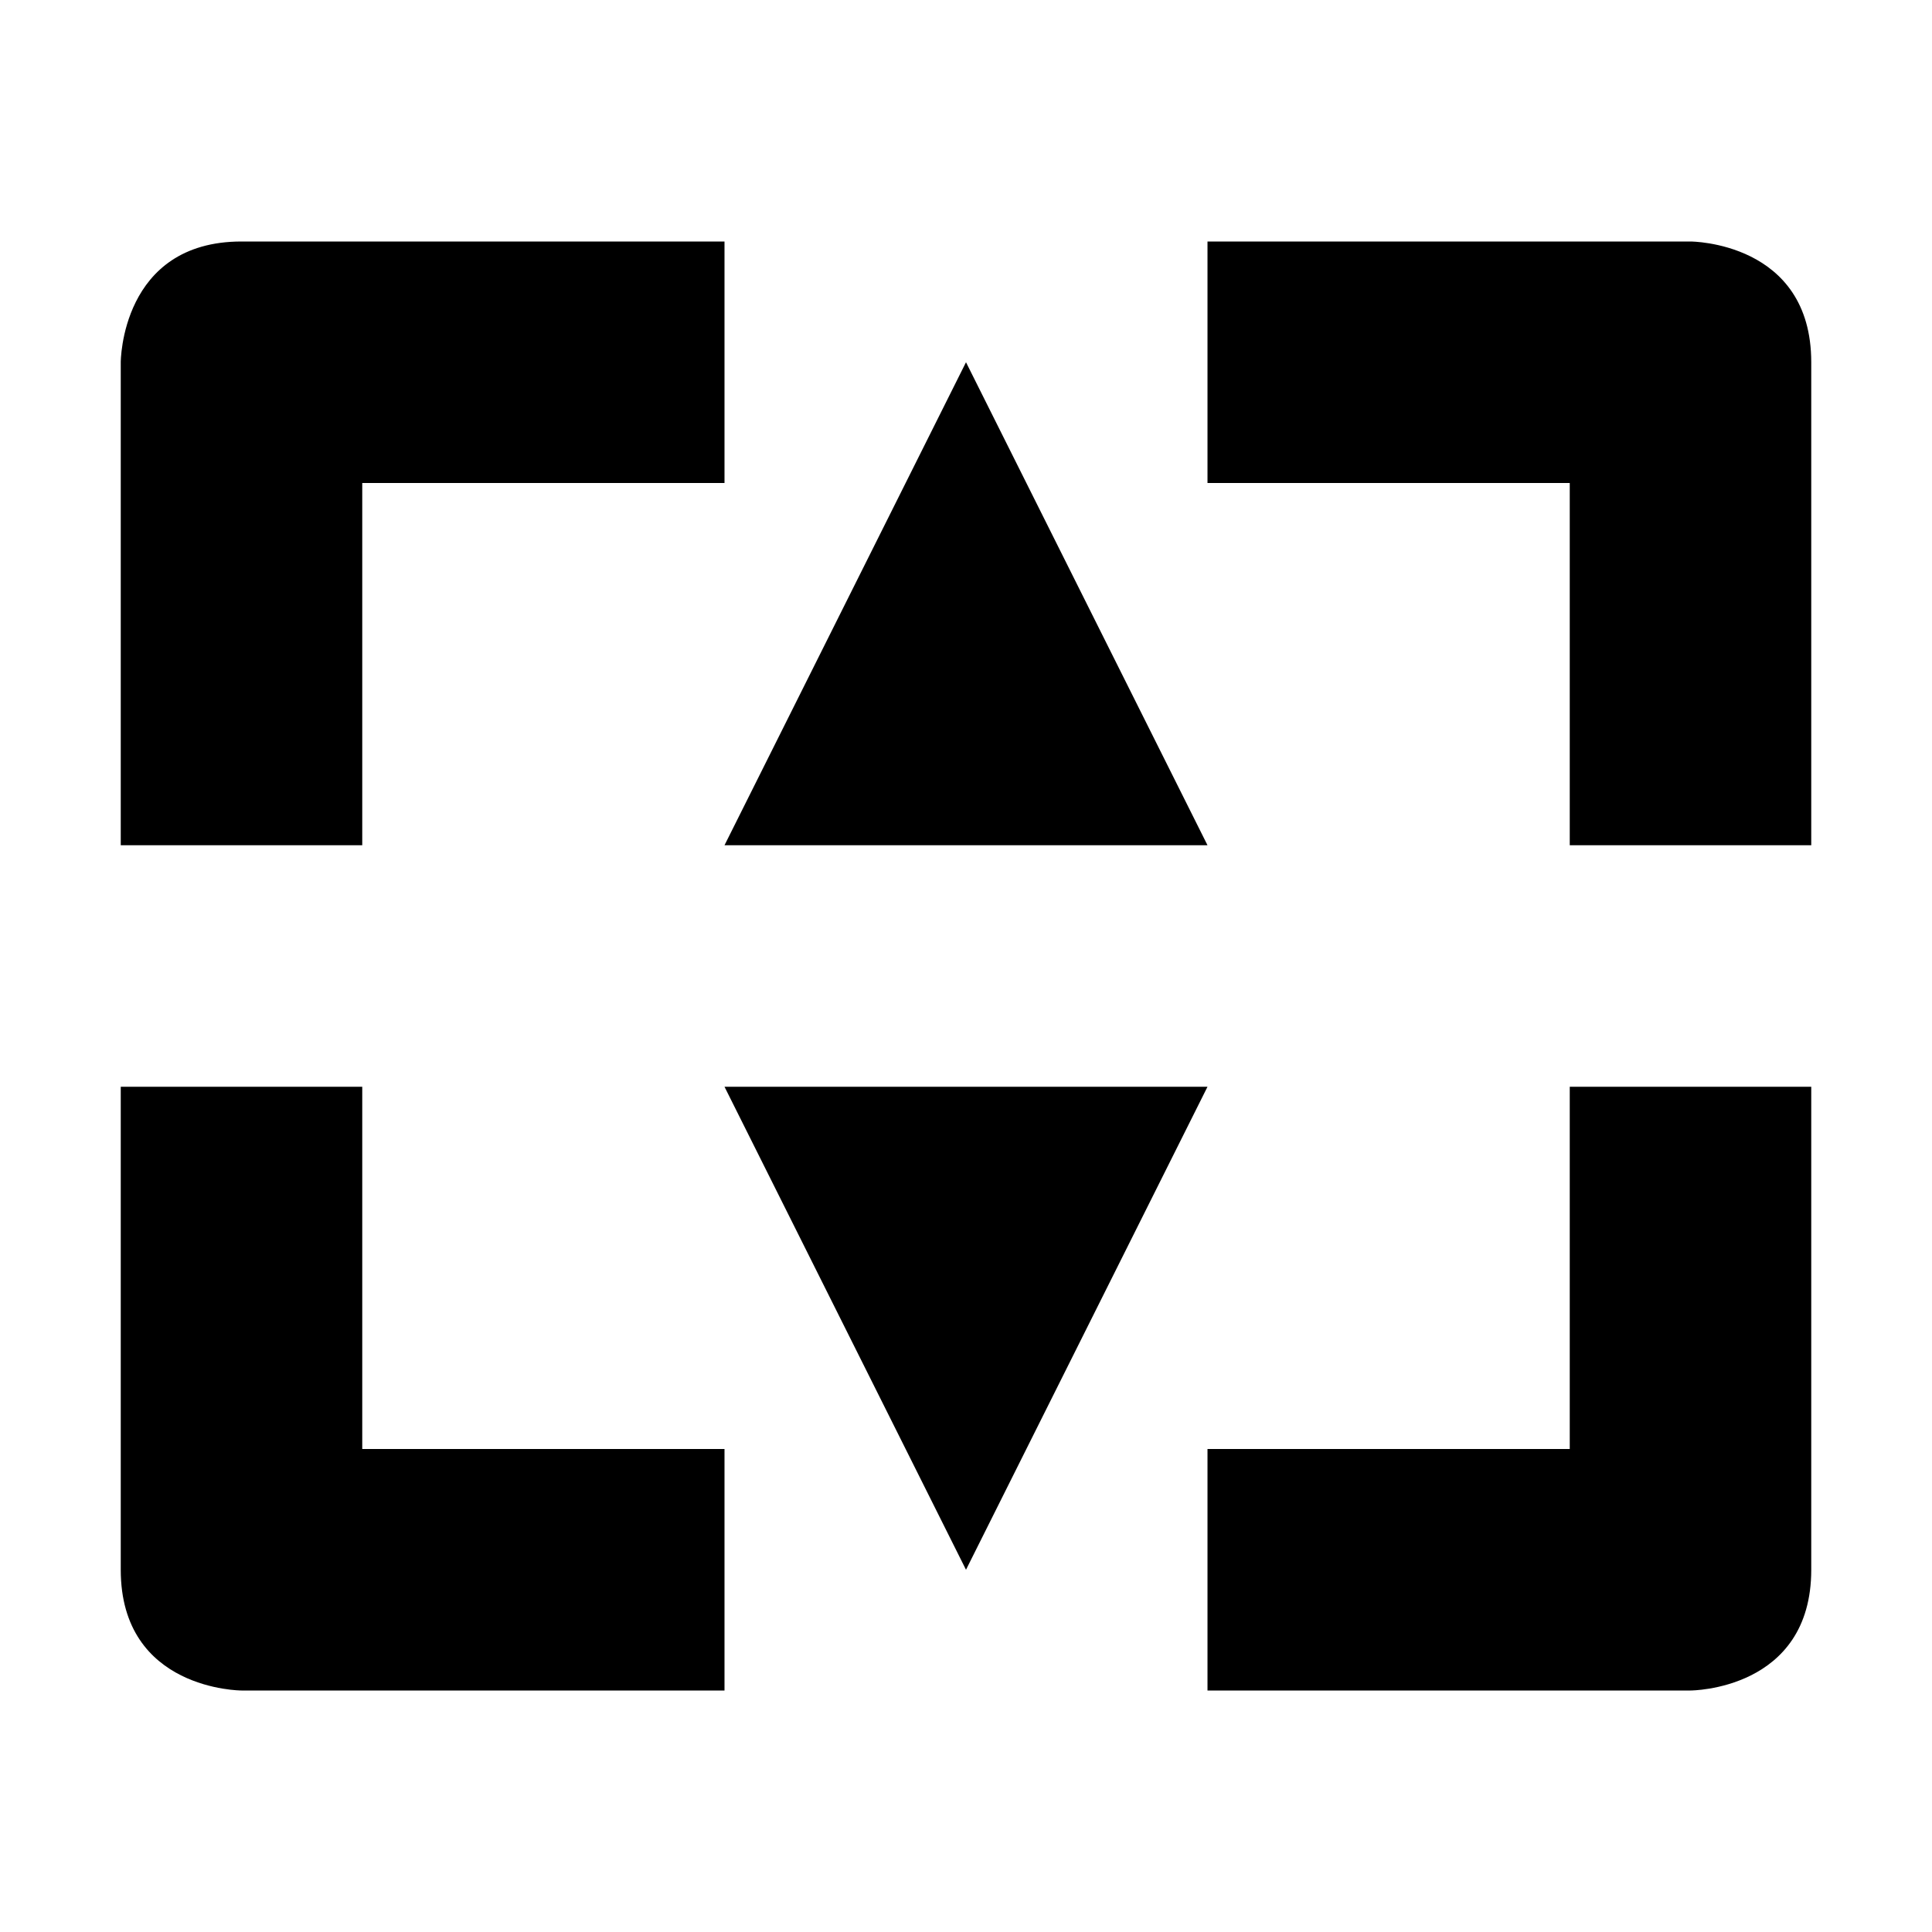
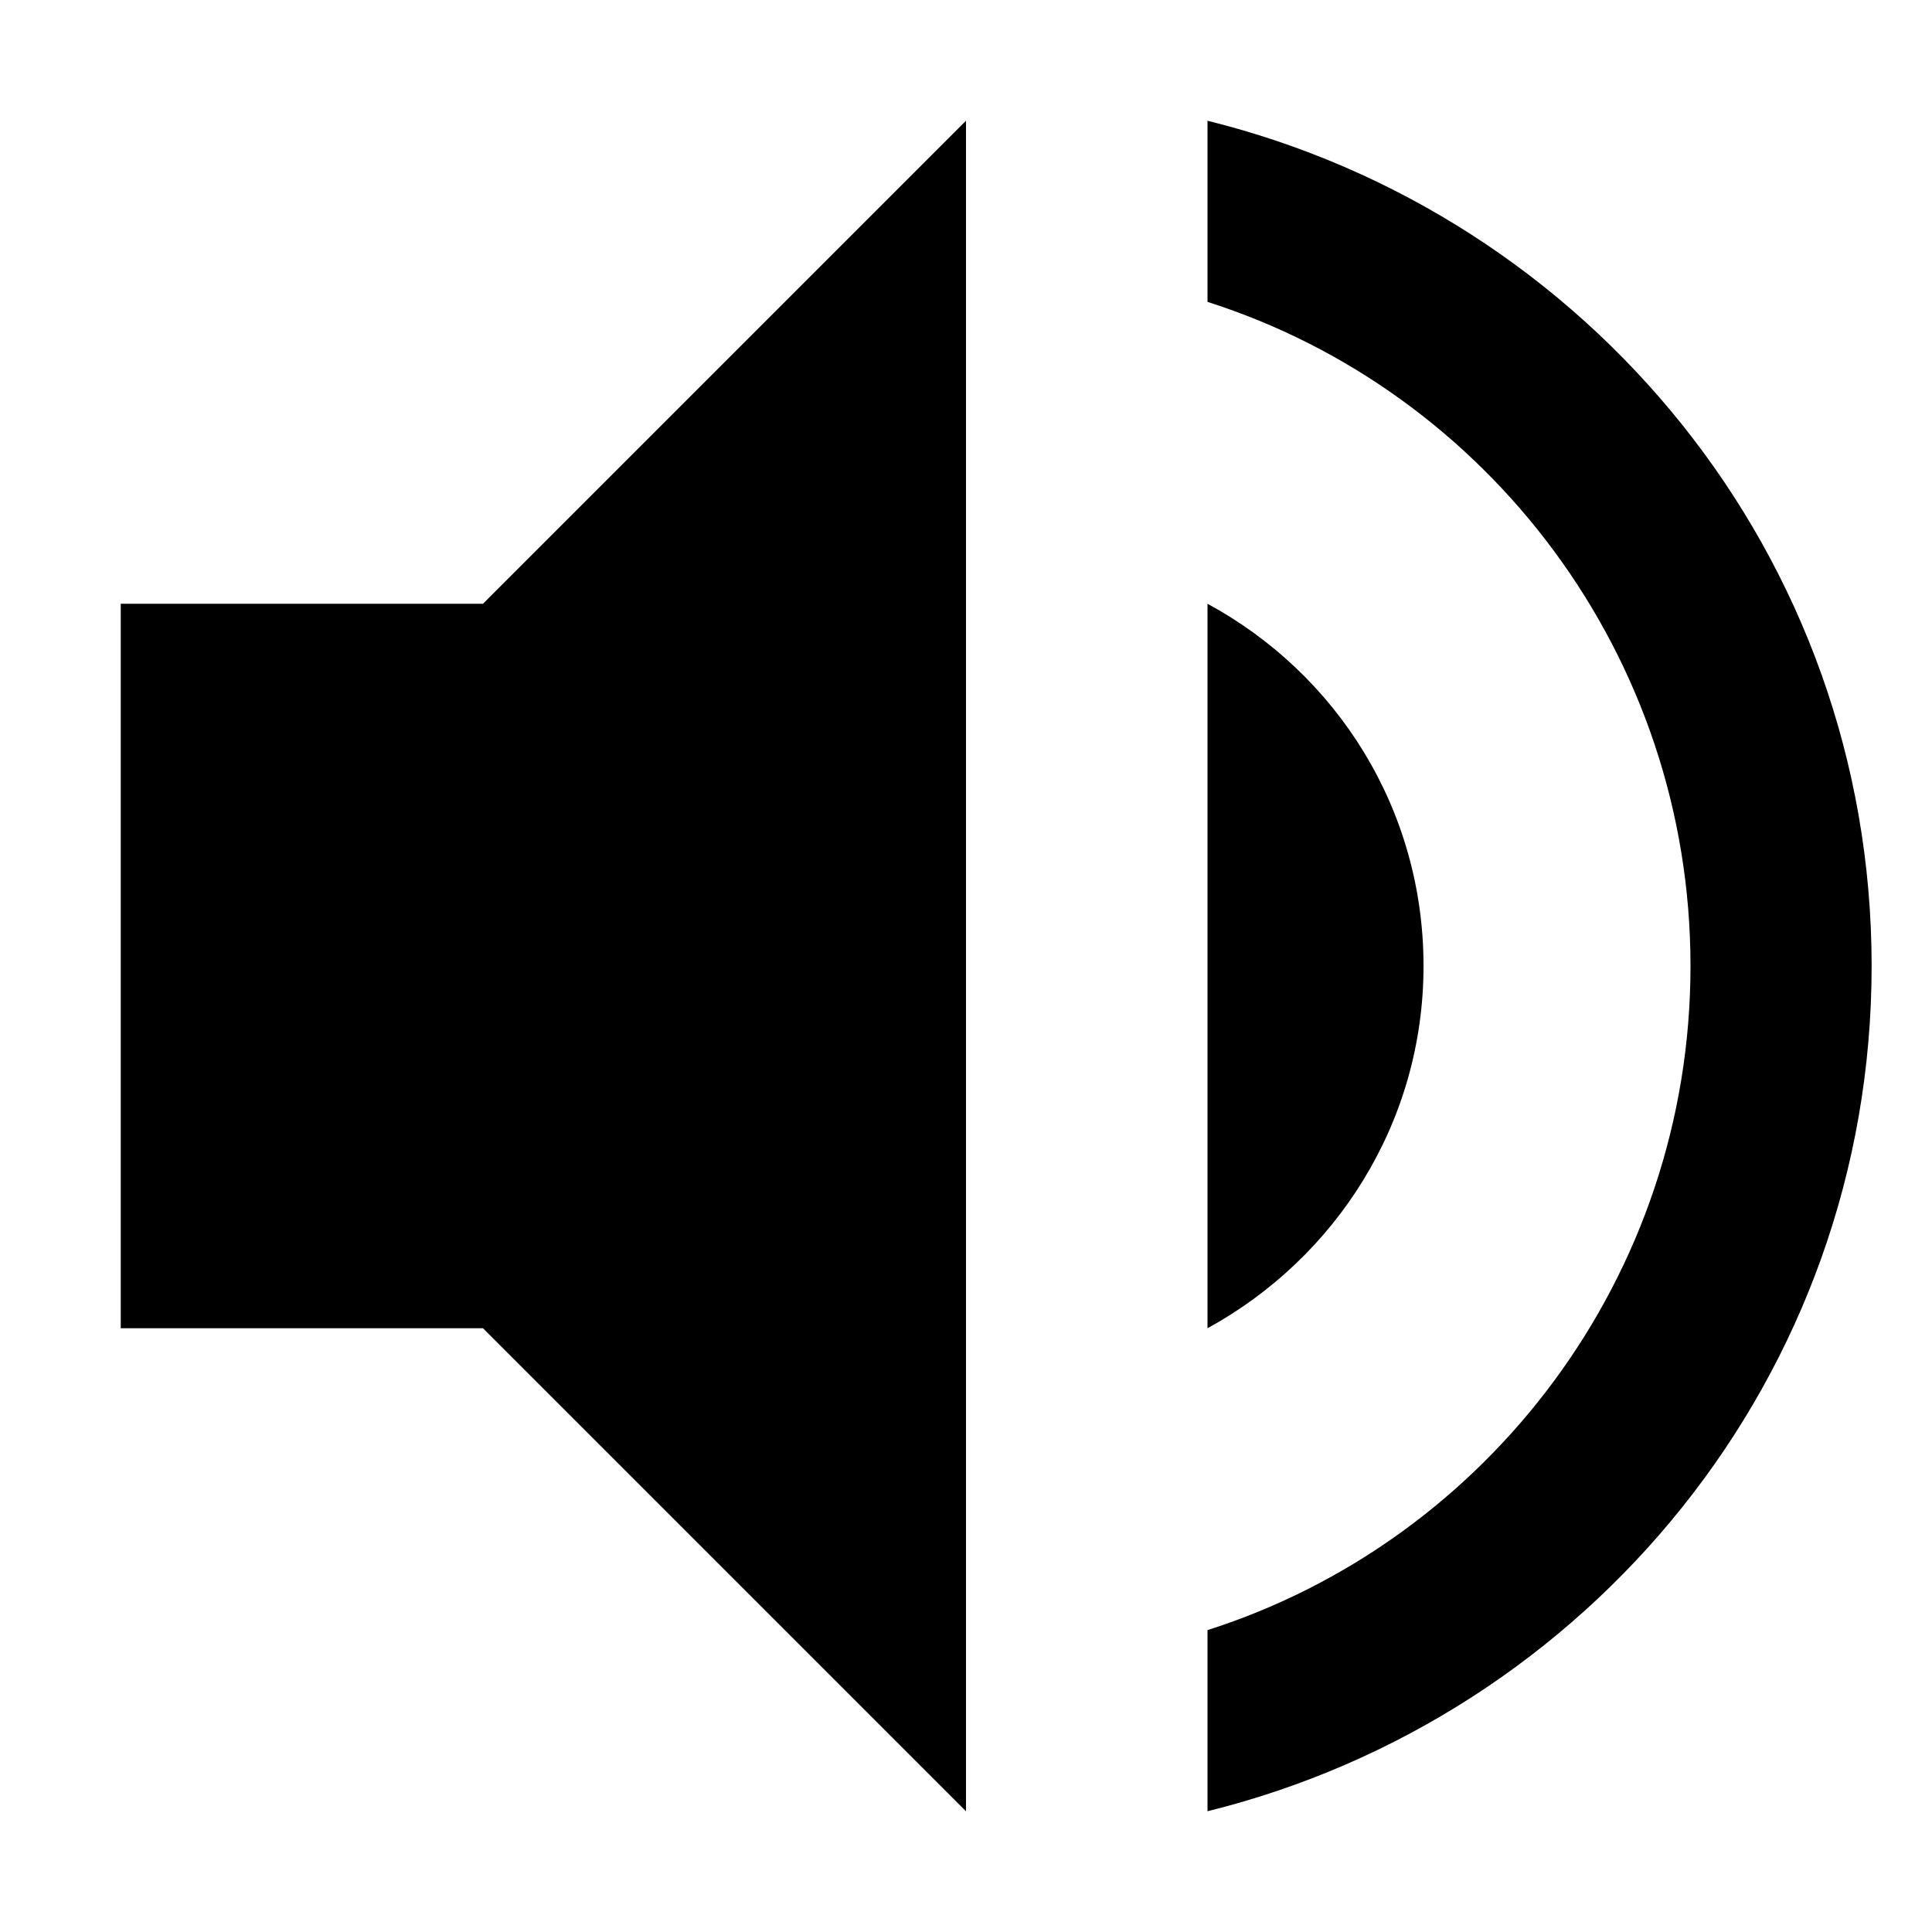
<svg xmlns="http://www.w3.org/2000/svg" width="16" height="16" version="1.1">
-   <path style="fill:currentColor" d="M 2,2 C 1,2 1,3 1,3 V 7 H 3 V 4 H 6 V 2 Z M 10,2 V 4 H 13 V 7 H 15 V 3 C 15,2 14,2 14,2 Z M 8,3 6,7 H 10 Z M 6,9 8,13 10,9 Z M 1,9 V 13 C 1,14 2,14 2,14 H 6 V 12 H 3 V 9 Z M 13,9 V 12 H 10 V 14 H 14 C 14,14 15,14 15,13 V 9 Z" />
+   <path style="fill:currentColor" d="M 8,1 4,5 H 1 V 11 H 4 L 8,15 Z M 10,1 V 2.5 C 12.32,3.24 14,5.43 14,8 14,10.57 12.32,12.76 10,13.5 V 15 C 13.15,14.22 15.5,11.4 15.5,8 15.5,4.6 13.15,1.78 10,1 Z M 10,5 V 11 C 11.06,10.42 11.789,9.3 11.789,8 11.789,6.7 11.07,5.58 10,5 Z" />
</svg>
